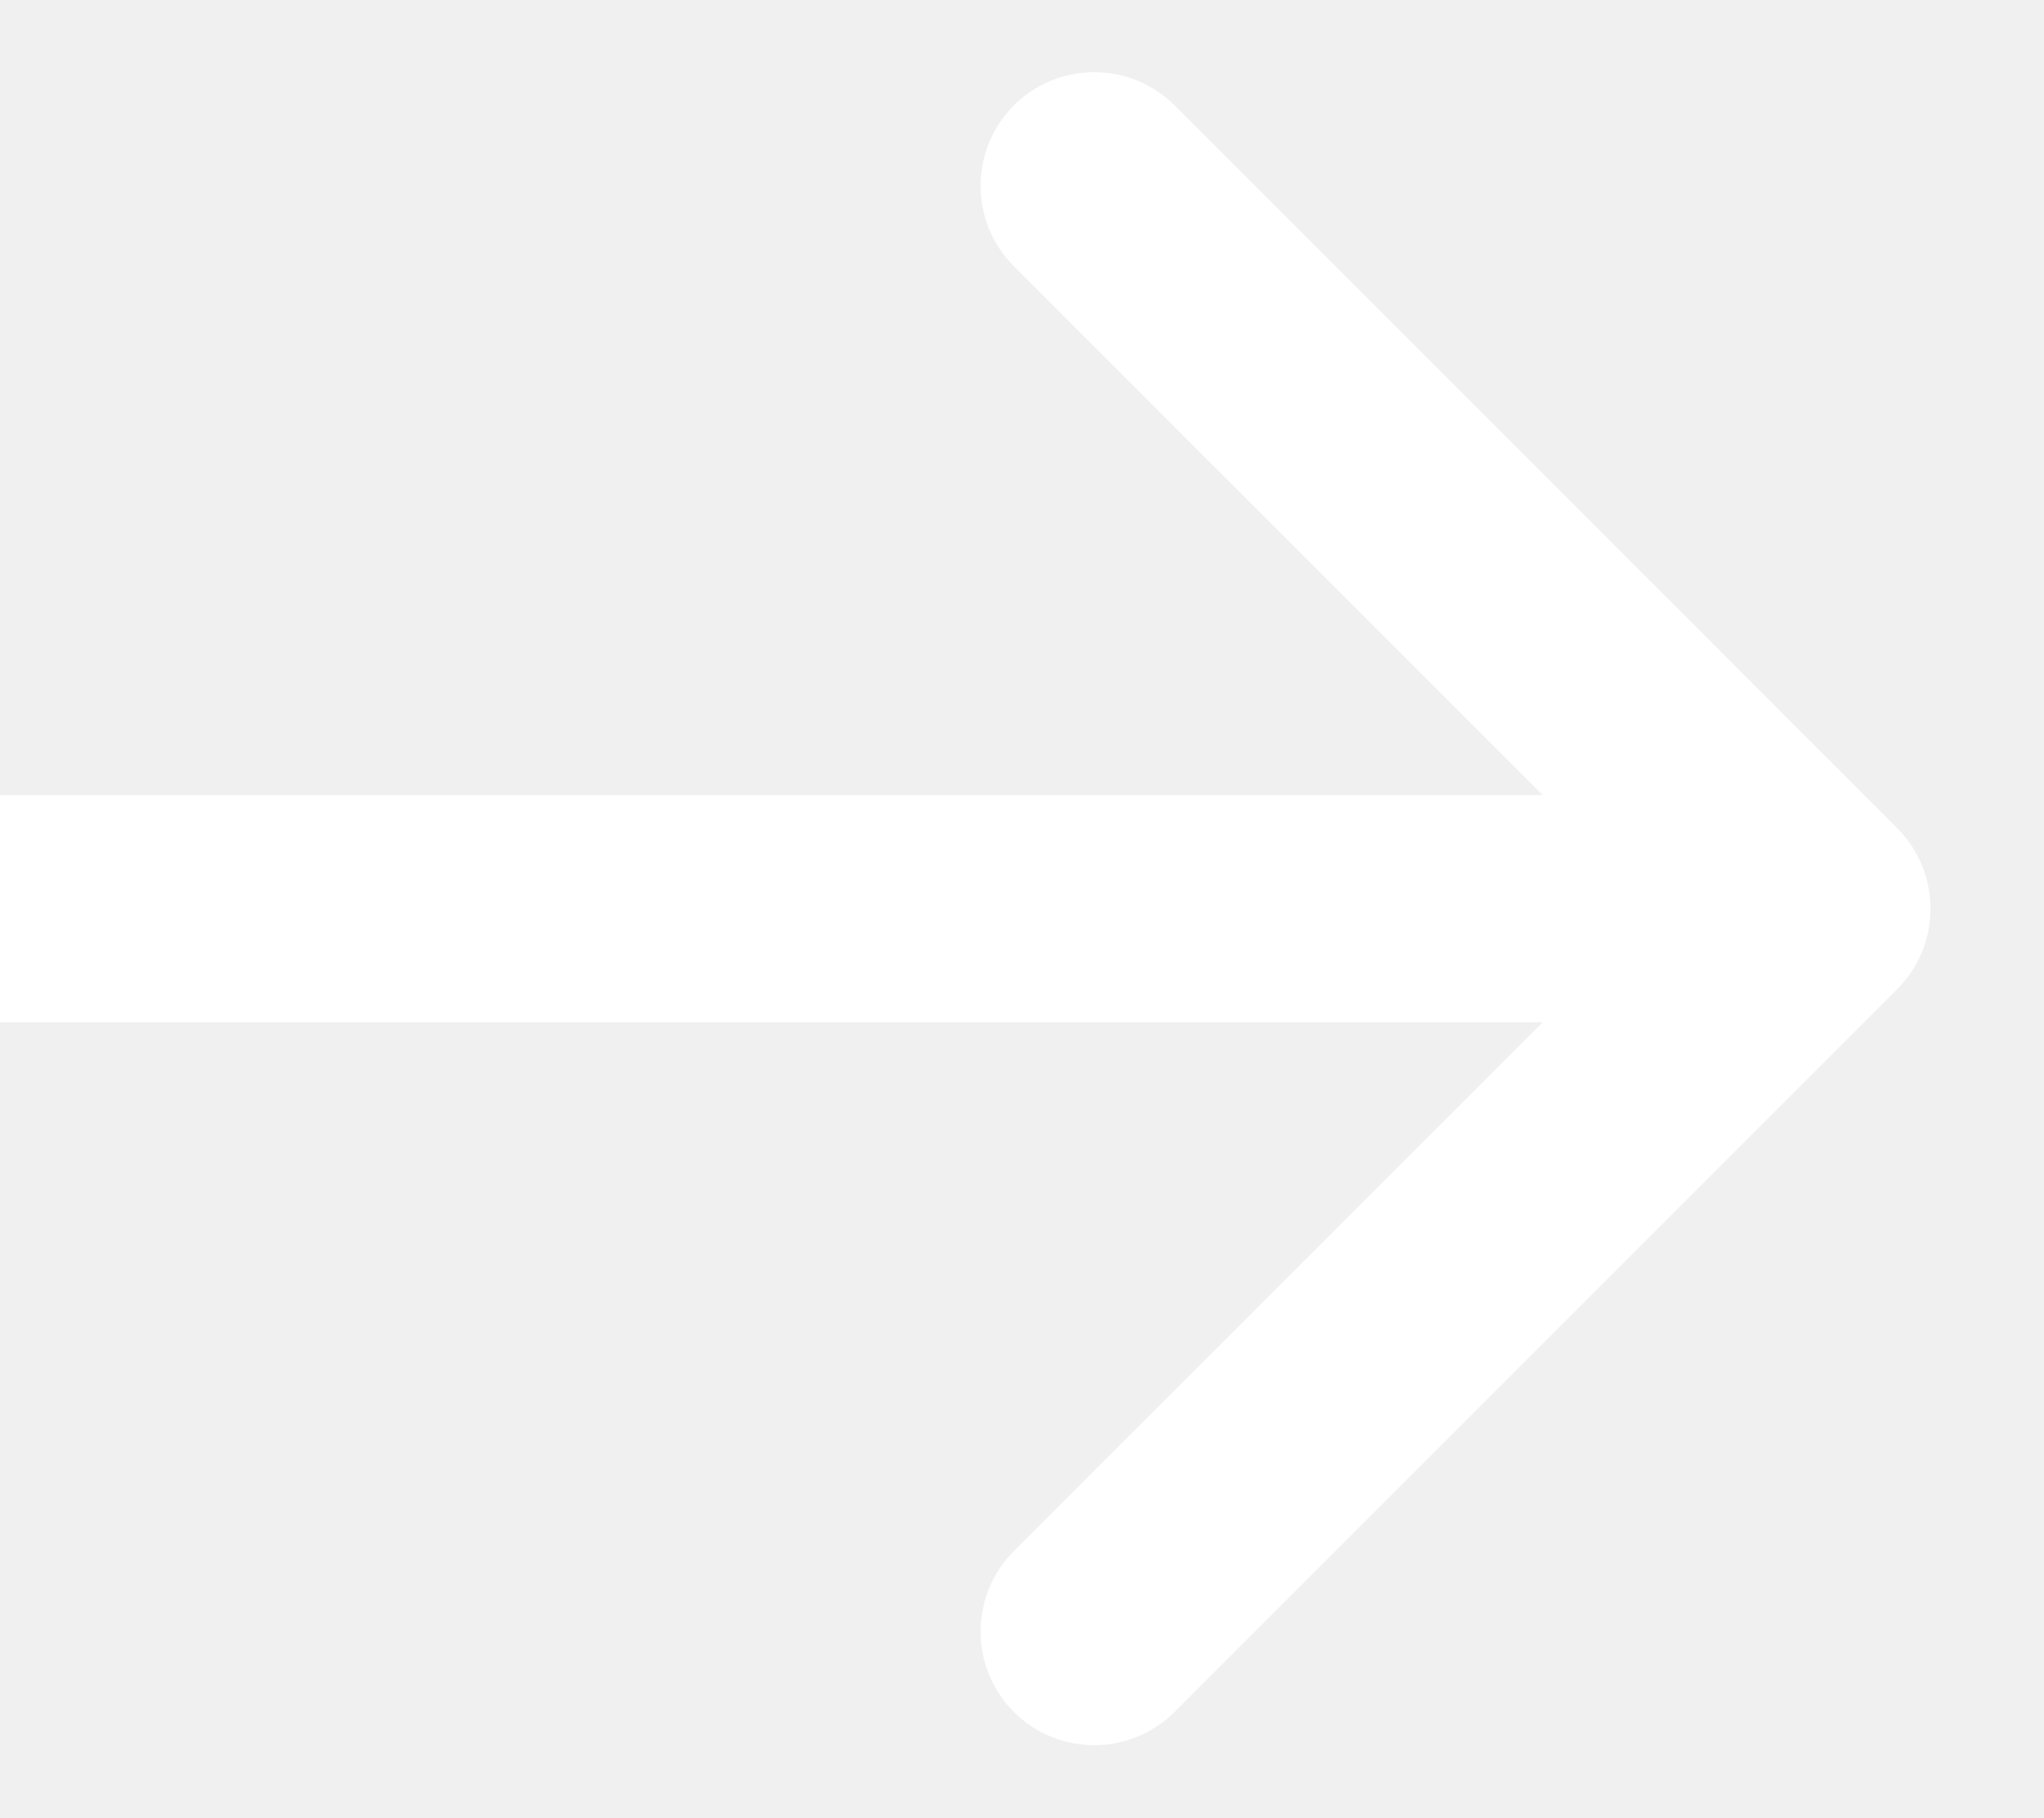
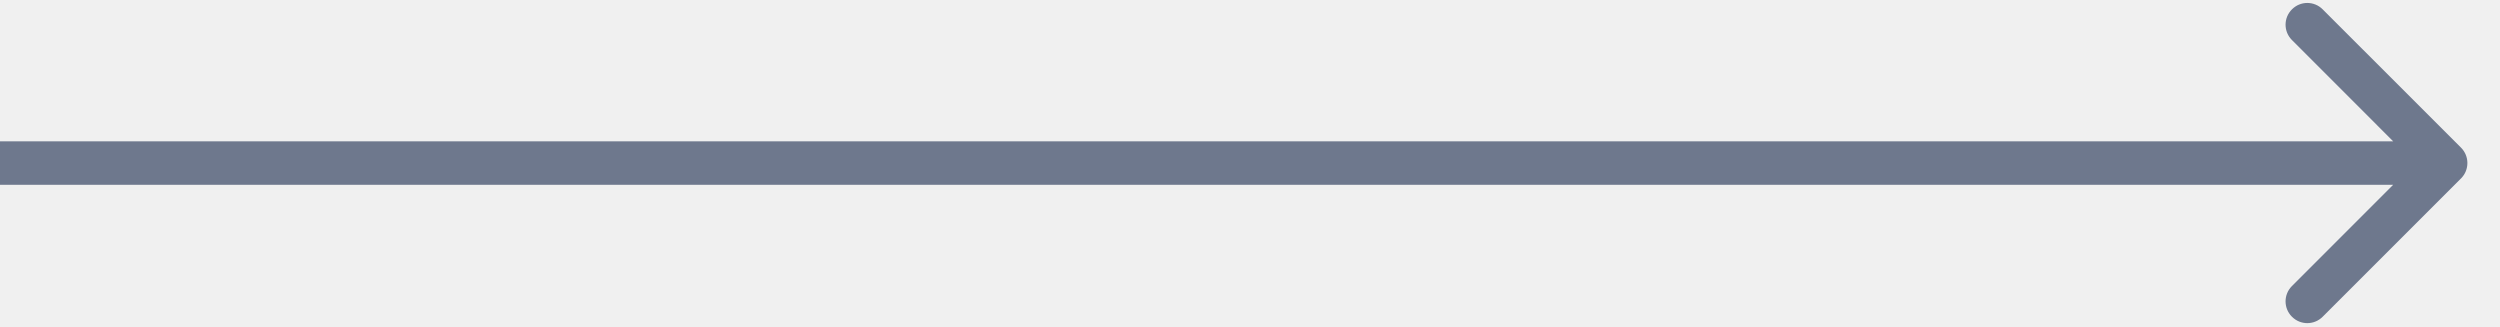
- <svg xmlns="http://www.w3.org/2000/svg" width="9" height="8" viewBox="0 0 9 8" fill="none">
-   <path d="M8.354 4.354C8.549 4.158 8.549 3.842 8.354 3.646L5.172 0.464C4.976 0.269 4.66 0.269 4.464 0.464C4.269 0.66 4.269 0.976 4.464 1.172L7.293 4L4.464 6.828C4.269 7.024 4.269 7.34 4.464 7.536C4.66 7.731 4.976 7.731 5.172 7.536L8.354 4.354ZM-4.37114e-08 4.5L8 4.5L8 3.5L4.37114e-08 3.5L-4.37114e-08 4.5Z" fill="white" />
+ <svg xmlns="http://www.w3.org/2000/svg" width="46" height="6" viewBox="0 0 46 6" fill="none">
+   <path d="M45.283 3.283C45.439 3.127 45.439 2.873 45.283 2.717L42.737 0.172C42.581 0.015 42.328 0.015 42.172 0.172C42.015 0.328 42.015 0.581 42.172 0.737L44.434 3L42.172 5.263C42.015 5.419 42.015 5.672 42.172 5.828C42.328 5.985 42.581 5.985 42.737 5.828L45.283 3.283ZM-3.49691e-08 3.4L45 3.4L45 2.6L3.49691e-08 2.6L-3.49691e-08 3.4Z" fill="#6E788D" />
</svg>
